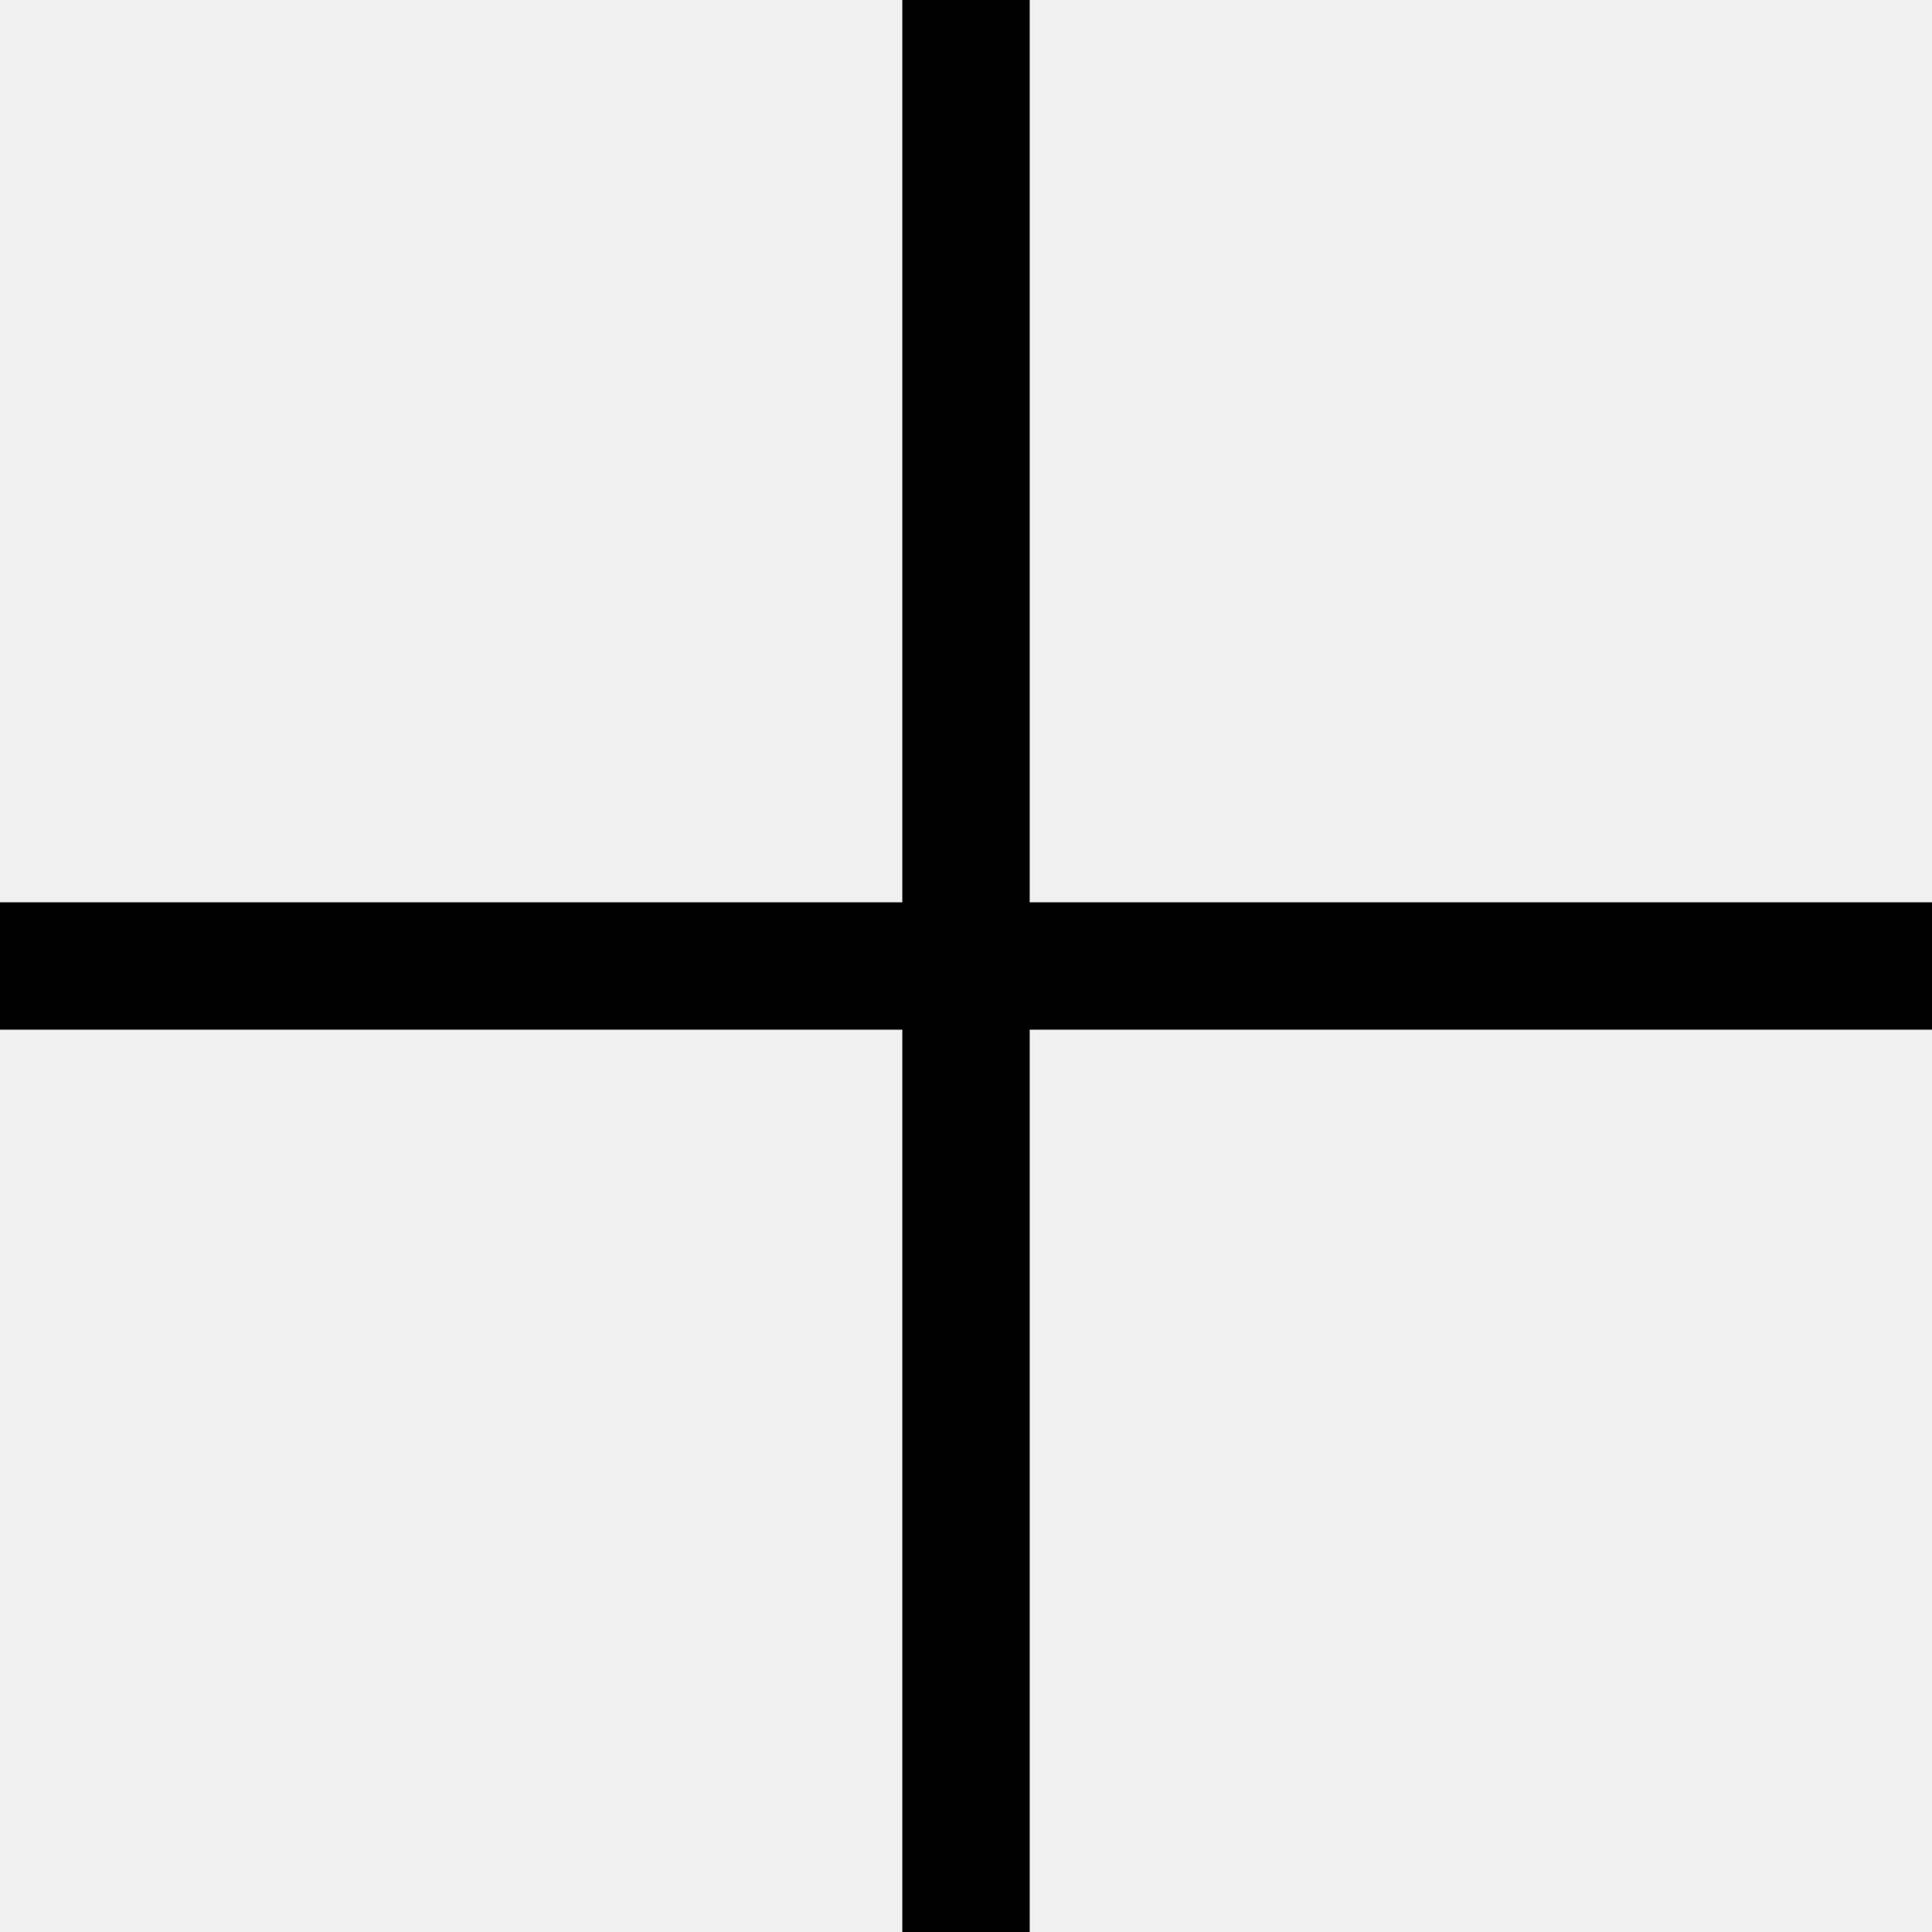
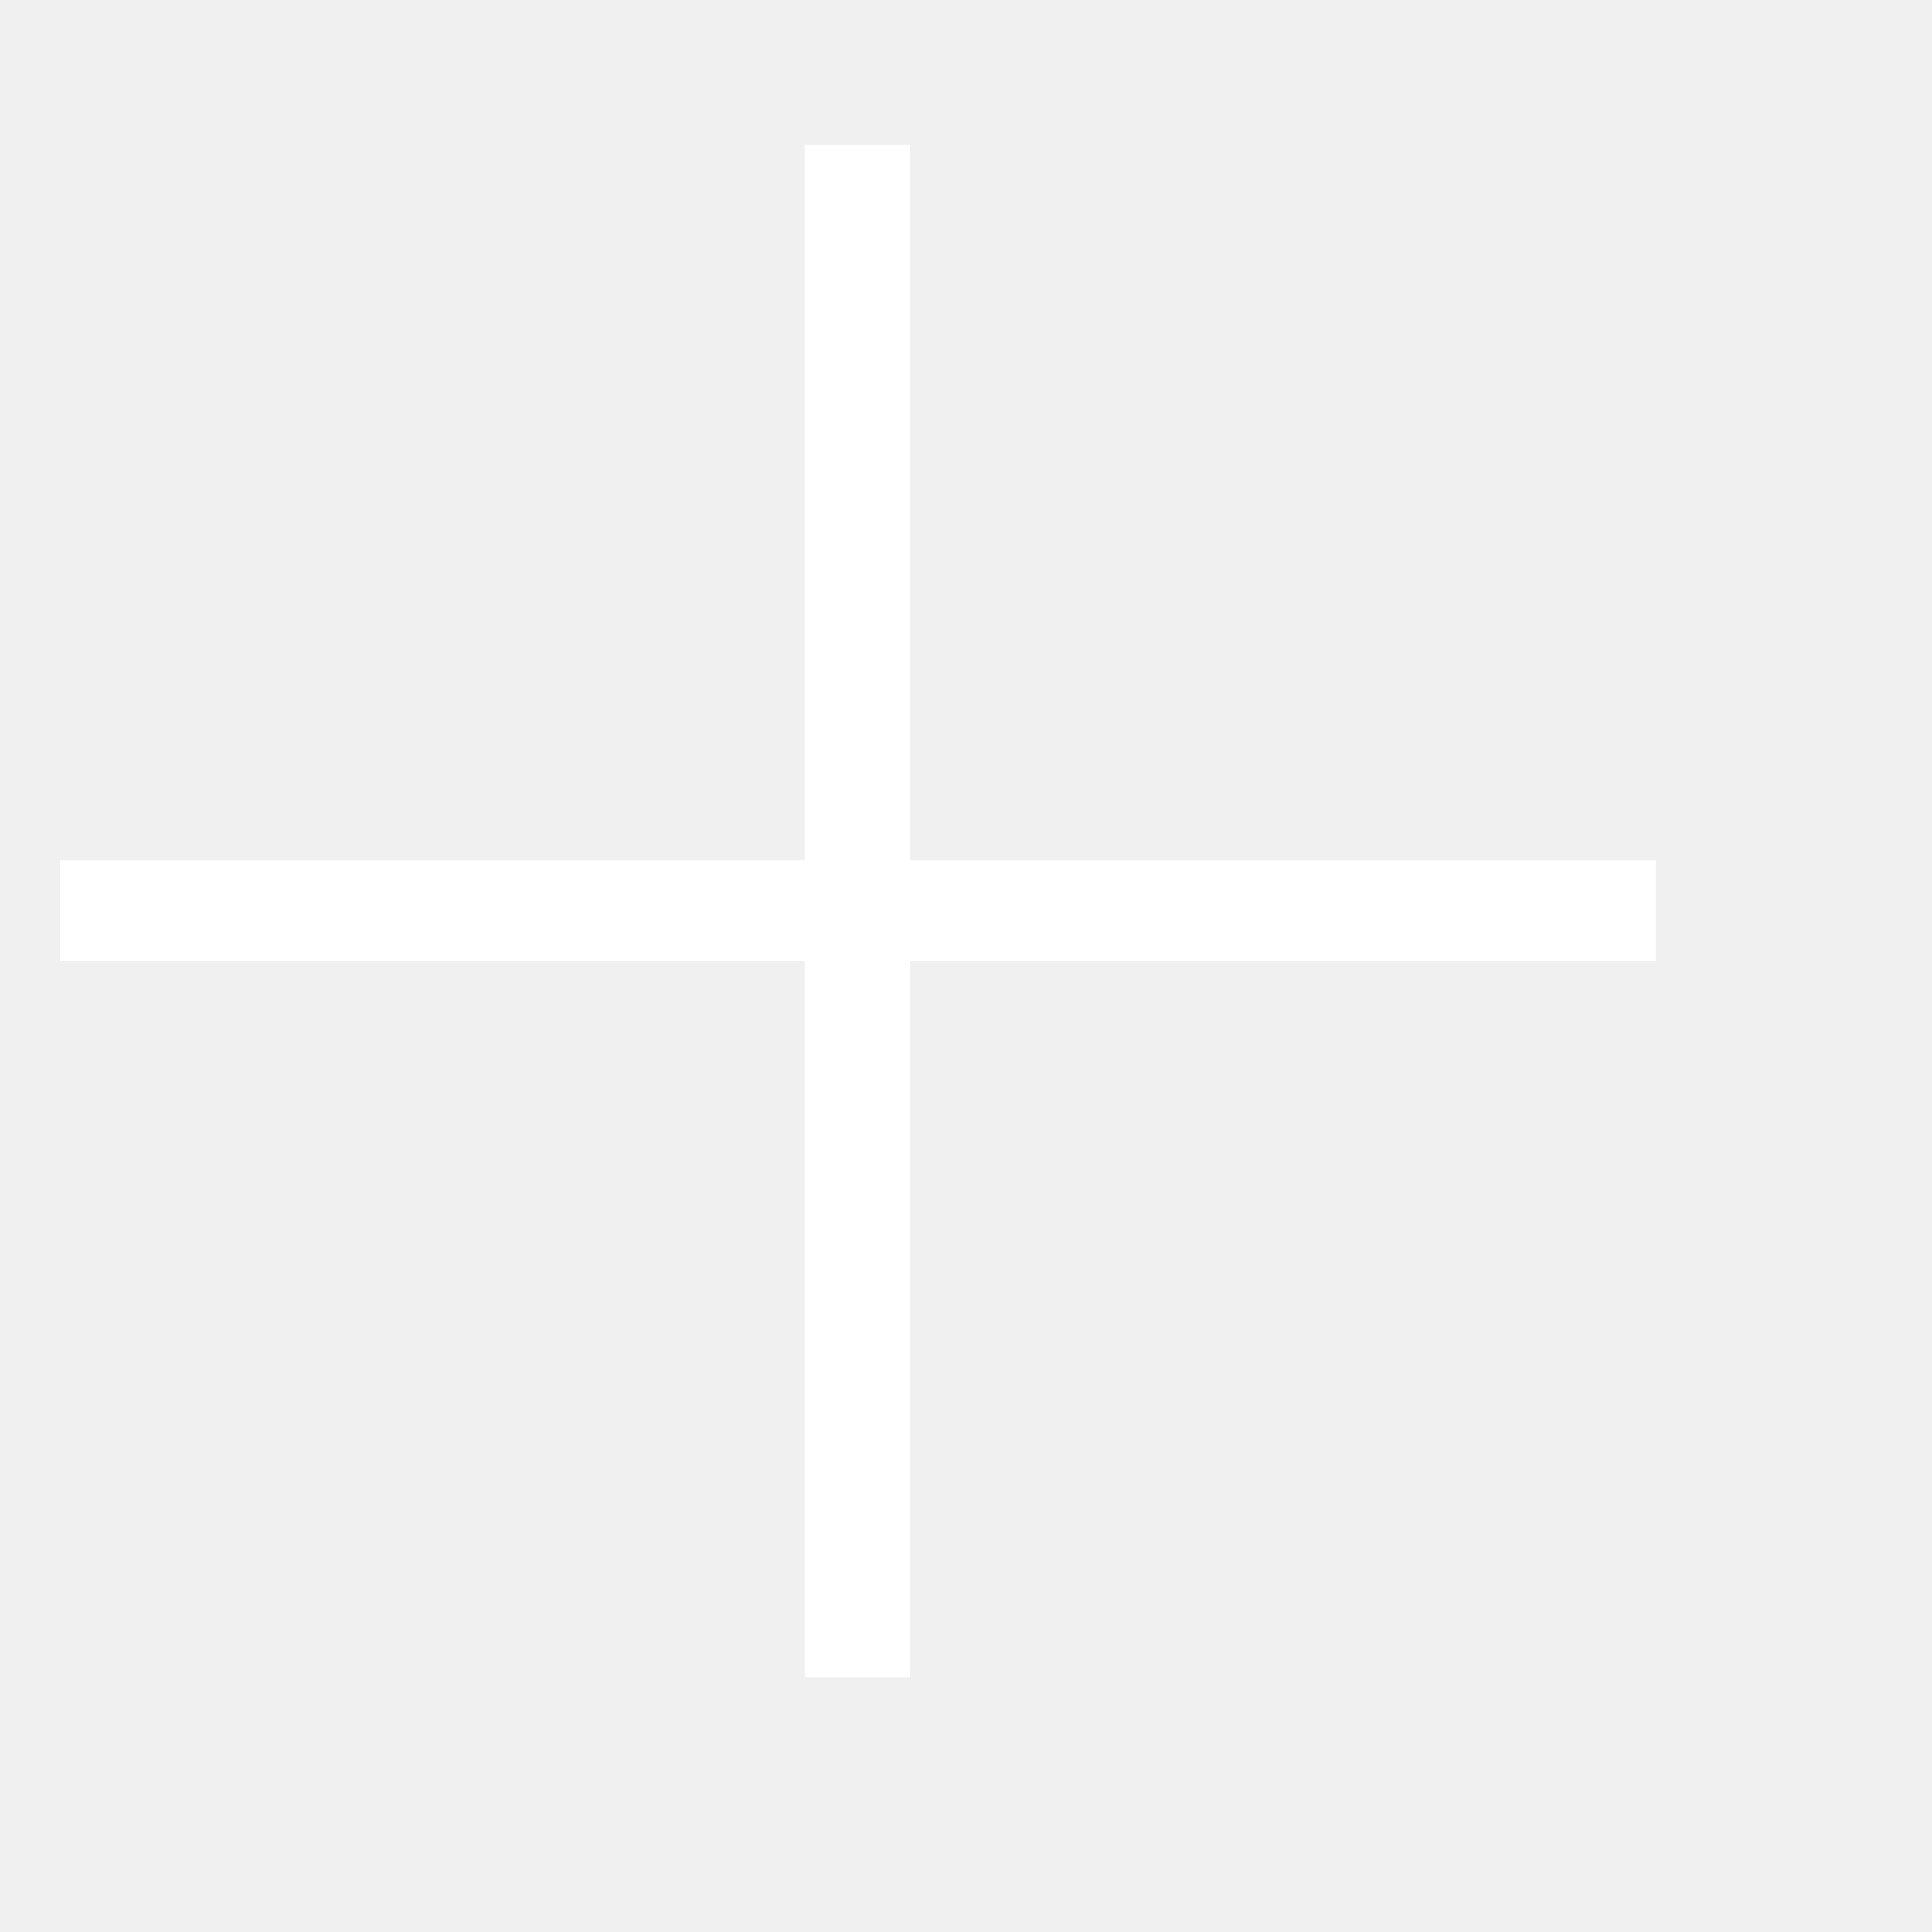
- <svg xmlns="http://www.w3.org/2000/svg" version="1.1" id="Layer_1" x="0px" y="0px" viewBox="0 0 455 455" style="enable-background:new 0 0 455 455;" xml:space="preserve">
-   <polygon points="455,212.5 242.5,212.5 242.5,0 212.5,0 212.5,212.5 0,212.5 0,242.5 212.5,242.5 212.5,455 242.5,455 242.5,242.5   455,242.5 " />
+ <svg xmlns="http://www.w3.org/2000/svg" version="1.1" id="Layer_1" x="0px" y="0px" viewBox="0 0 455 455" style="fill: #ffffff; enable-background: new 0 0 455 455" xml:space="preserve">
+   <polygon points="390,202.6 214.4,202.6 214.4,34 189.6,34 189.6,202.6 14,202.6 14,226.4 189.6,226.4 189.6,395 214.4,395 214.4,226.4 390,226.4" />
  <g>
</g>
  <g>
</g>
  <g>
</g>
  <g>
</g>
  <g>
</g>
  <g>
</g>
  <g>
</g>
  <g>
</g>
  <g>
</g>
  <g>
</g>
  <g>
</g>
  <g>
</g>
  <g>
</g>
  <g>
</g>
  <g>
</g>
+   <polyline fill="rgb(255, 255, 255)" points="212,155 46,5" />
</svg>
